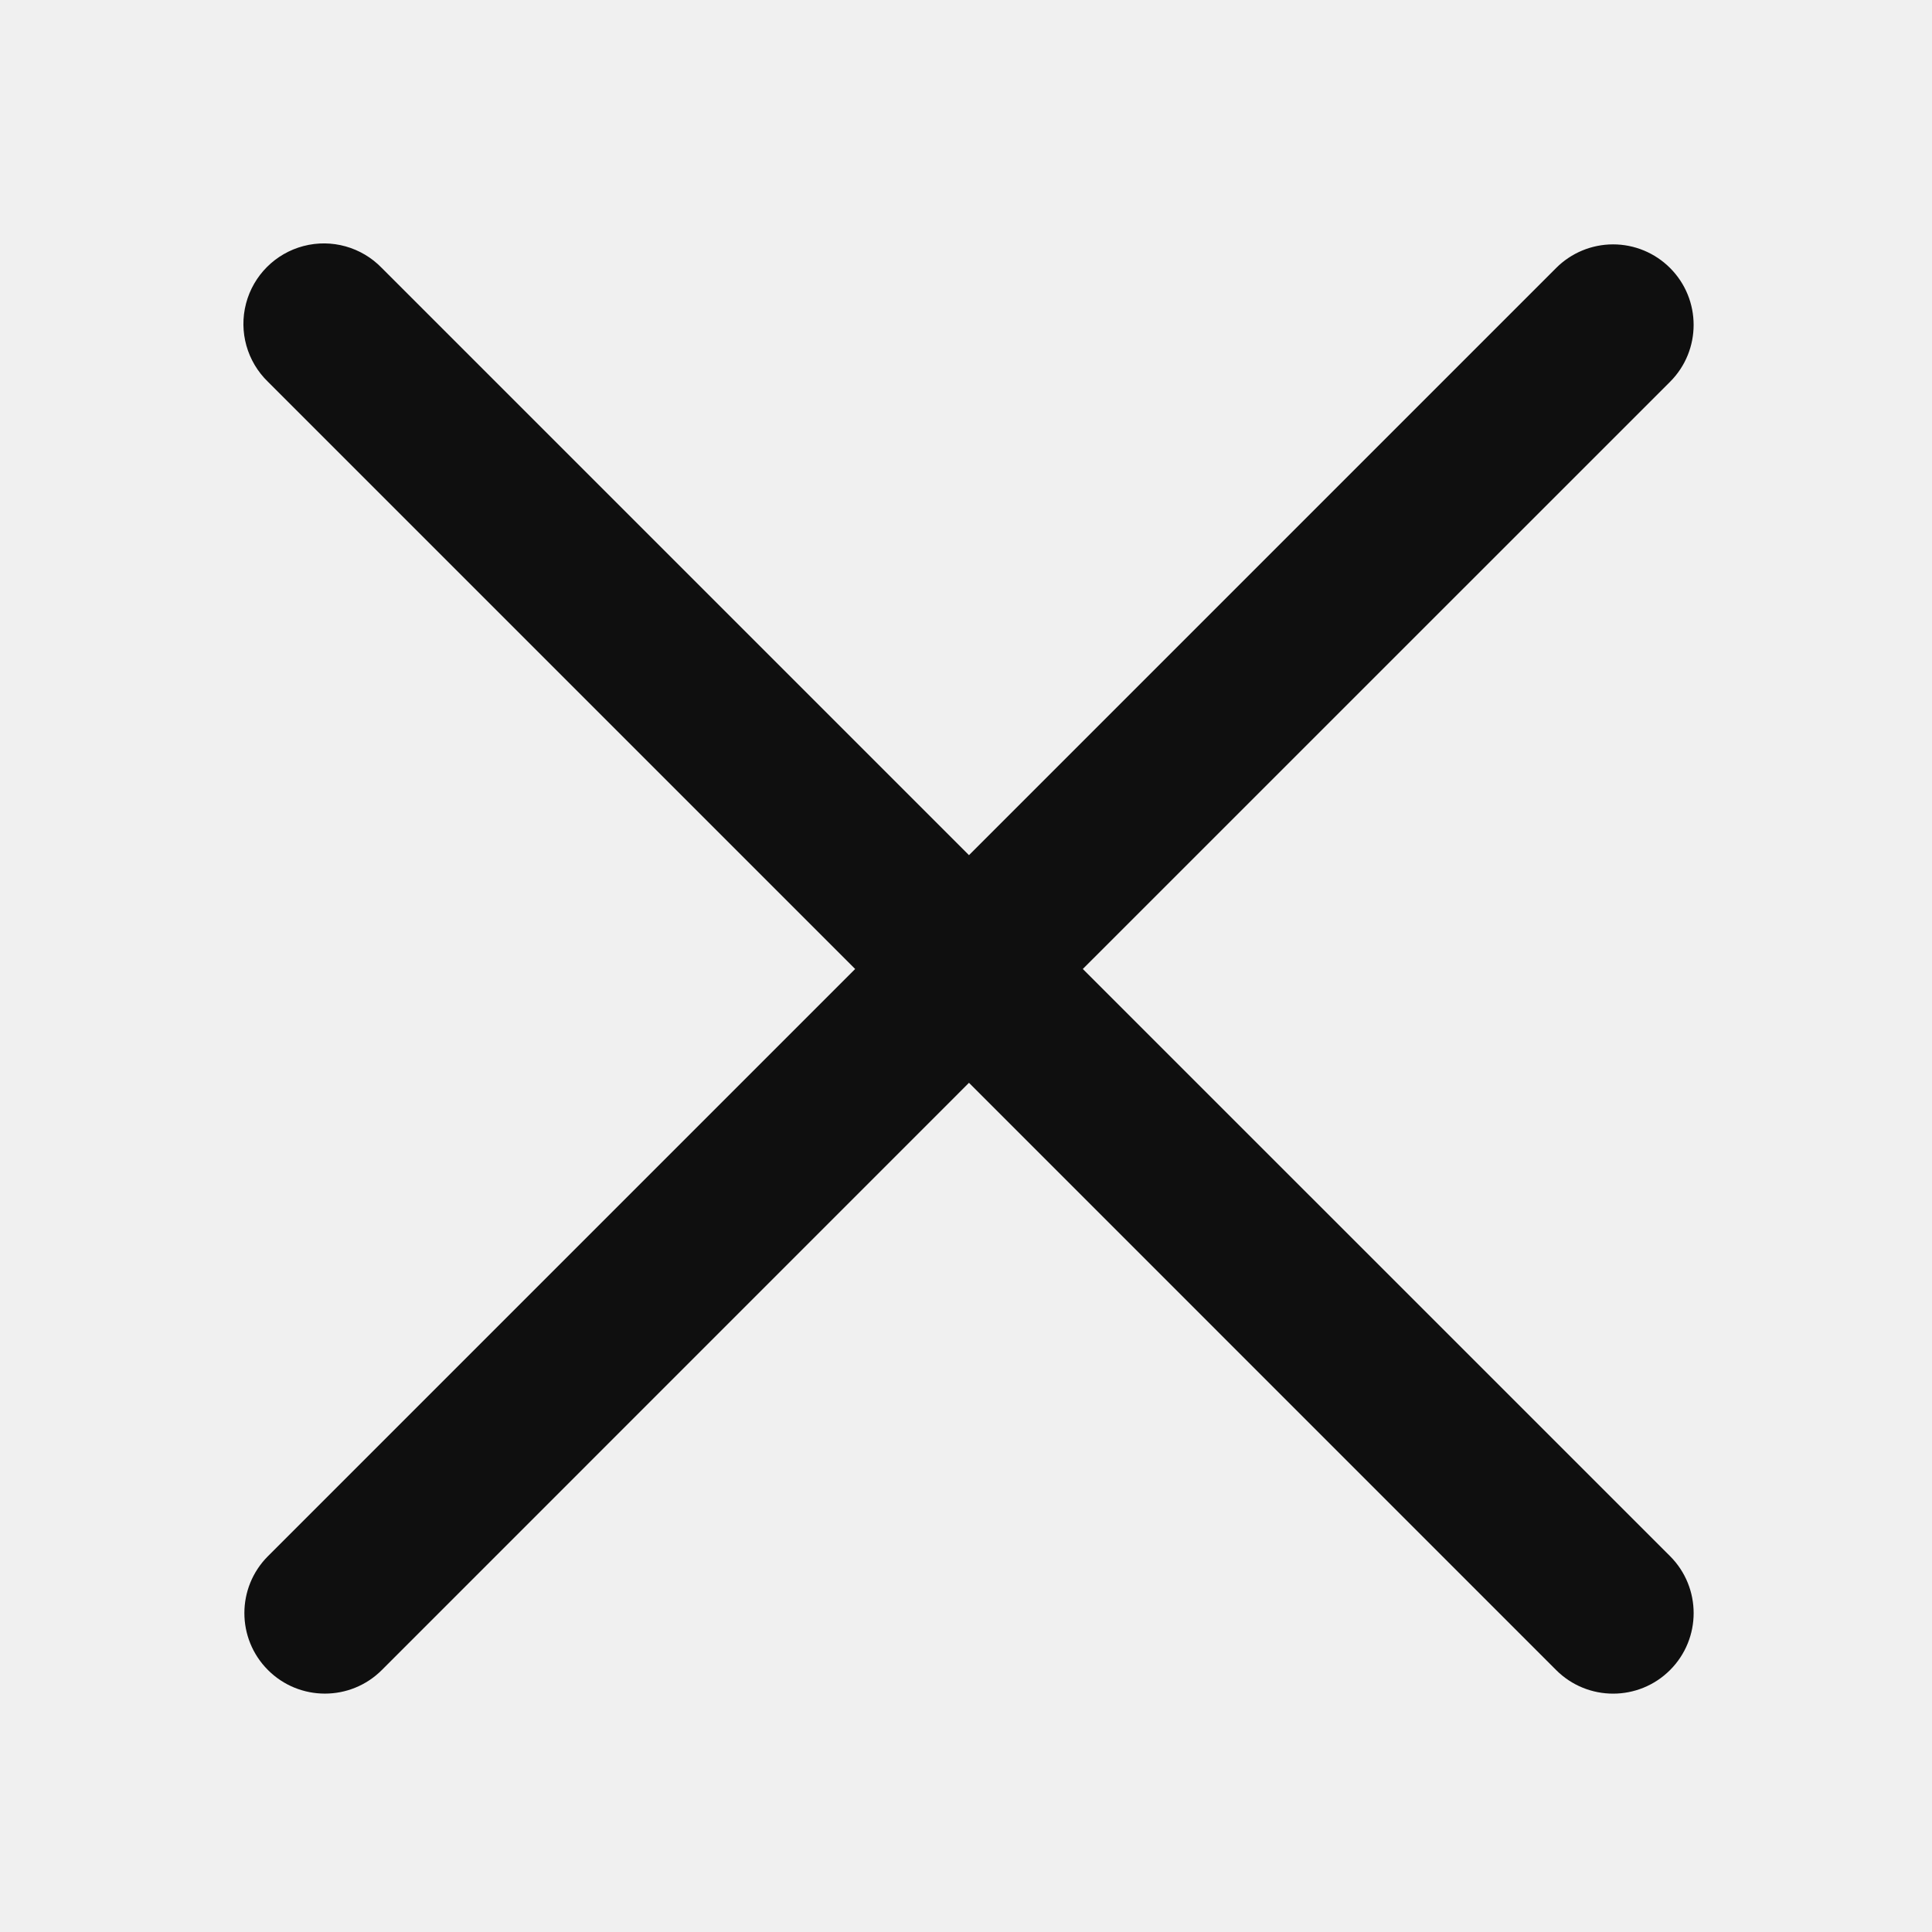
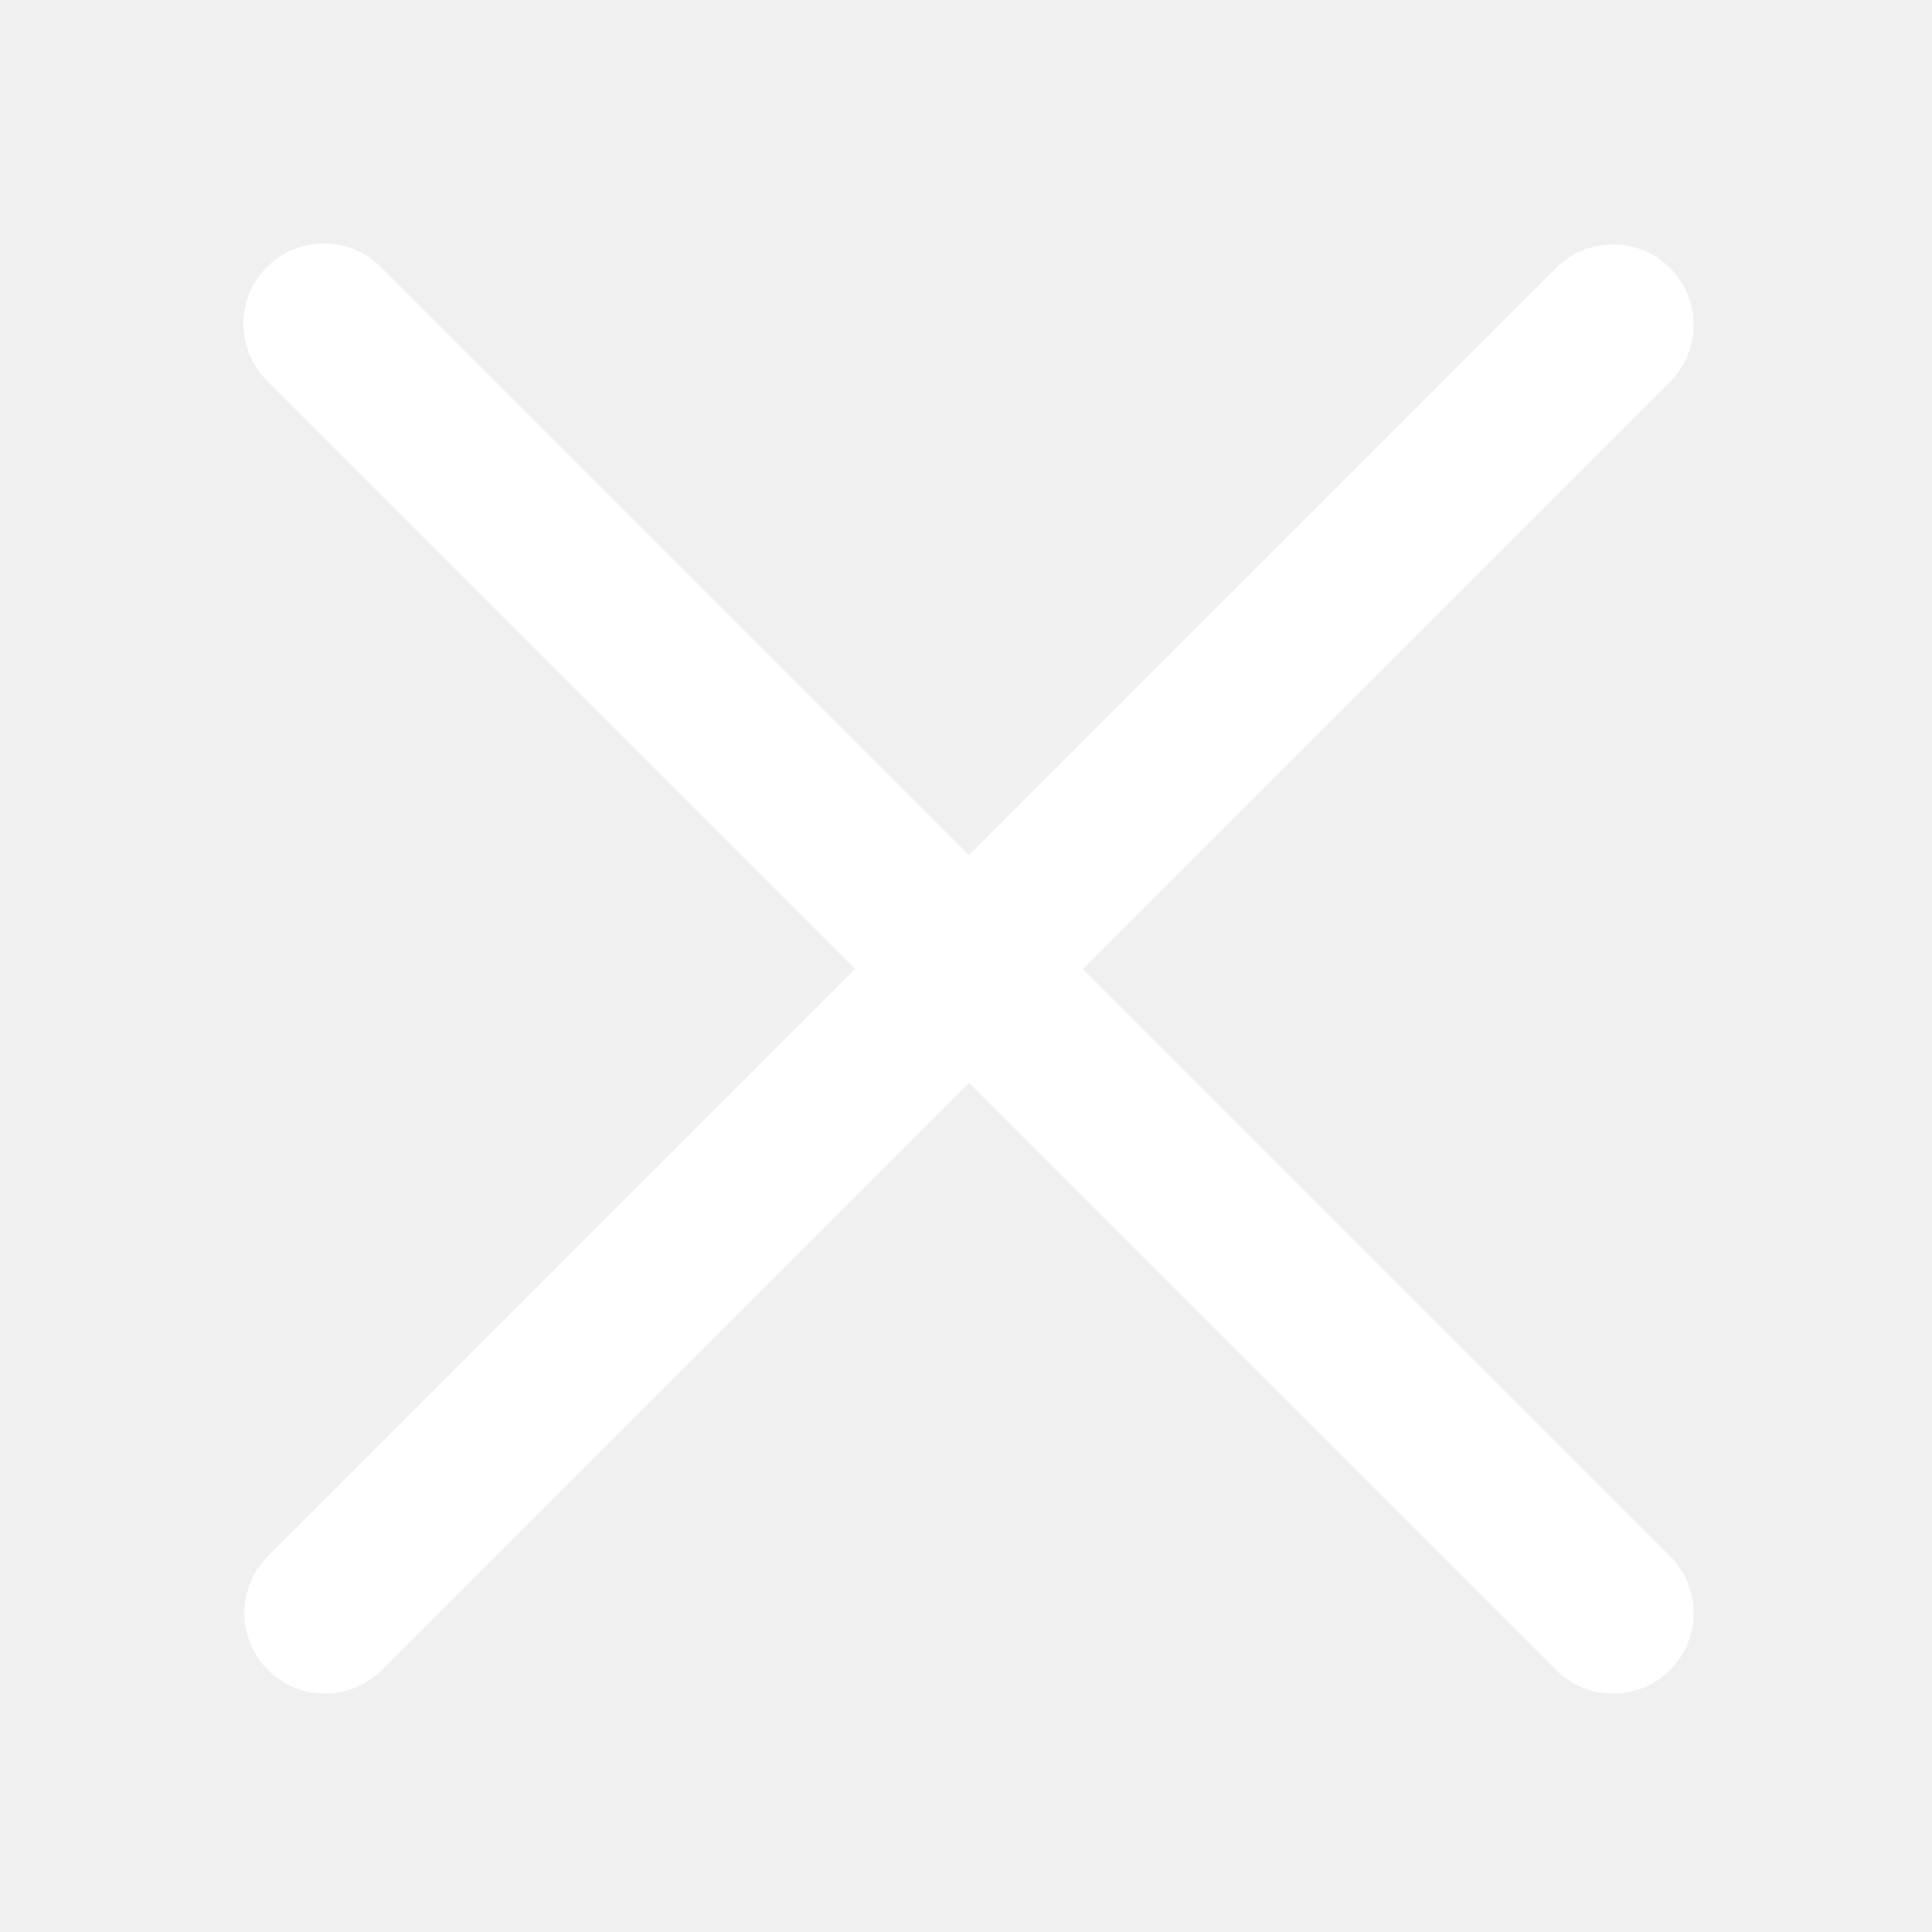
- <svg xmlns="http://www.w3.org/2000/svg" width="800" height="800" viewBox="0 0 24 24" fill="none">
-   <path d="M20.746 3.329a1 1 0 0 0-1.415 0l-7.294 7.294-7.294-7.294a1 1 0 1 0-1.414 1.414l7.294 7.294-7.294 7.294a1 1 0 0 0 1.414 1.415l7.294-7.295 7.294 7.295a1 1 0 0 0 1.415-1.415l-7.295-7.294 7.295-7.294a1 1 0 0 0 0-1.414Z" fill="#0F0F0F" />
+ <svg xmlns="http://www.w3.org/2000/svg" width="24" height="24" viewBox="0 0 24 24" fill="none">
+   <path d="M20.746 3.329a1 1 0 0 0-1.415 0l-7.294 7.294-7.294-7.294a1 1 0 1 0-1.414 1.414l7.294 7.294-7.294 7.294a1 1 0 0 0 1.414 1.415l7.294-7.295 7.294 7.295a1 1 0 0 0 1.415-1.415l-7.295-7.294 7.295-7.294a1 1 0 0 0 0-1.414Z" fill="#fff" />
</svg>
